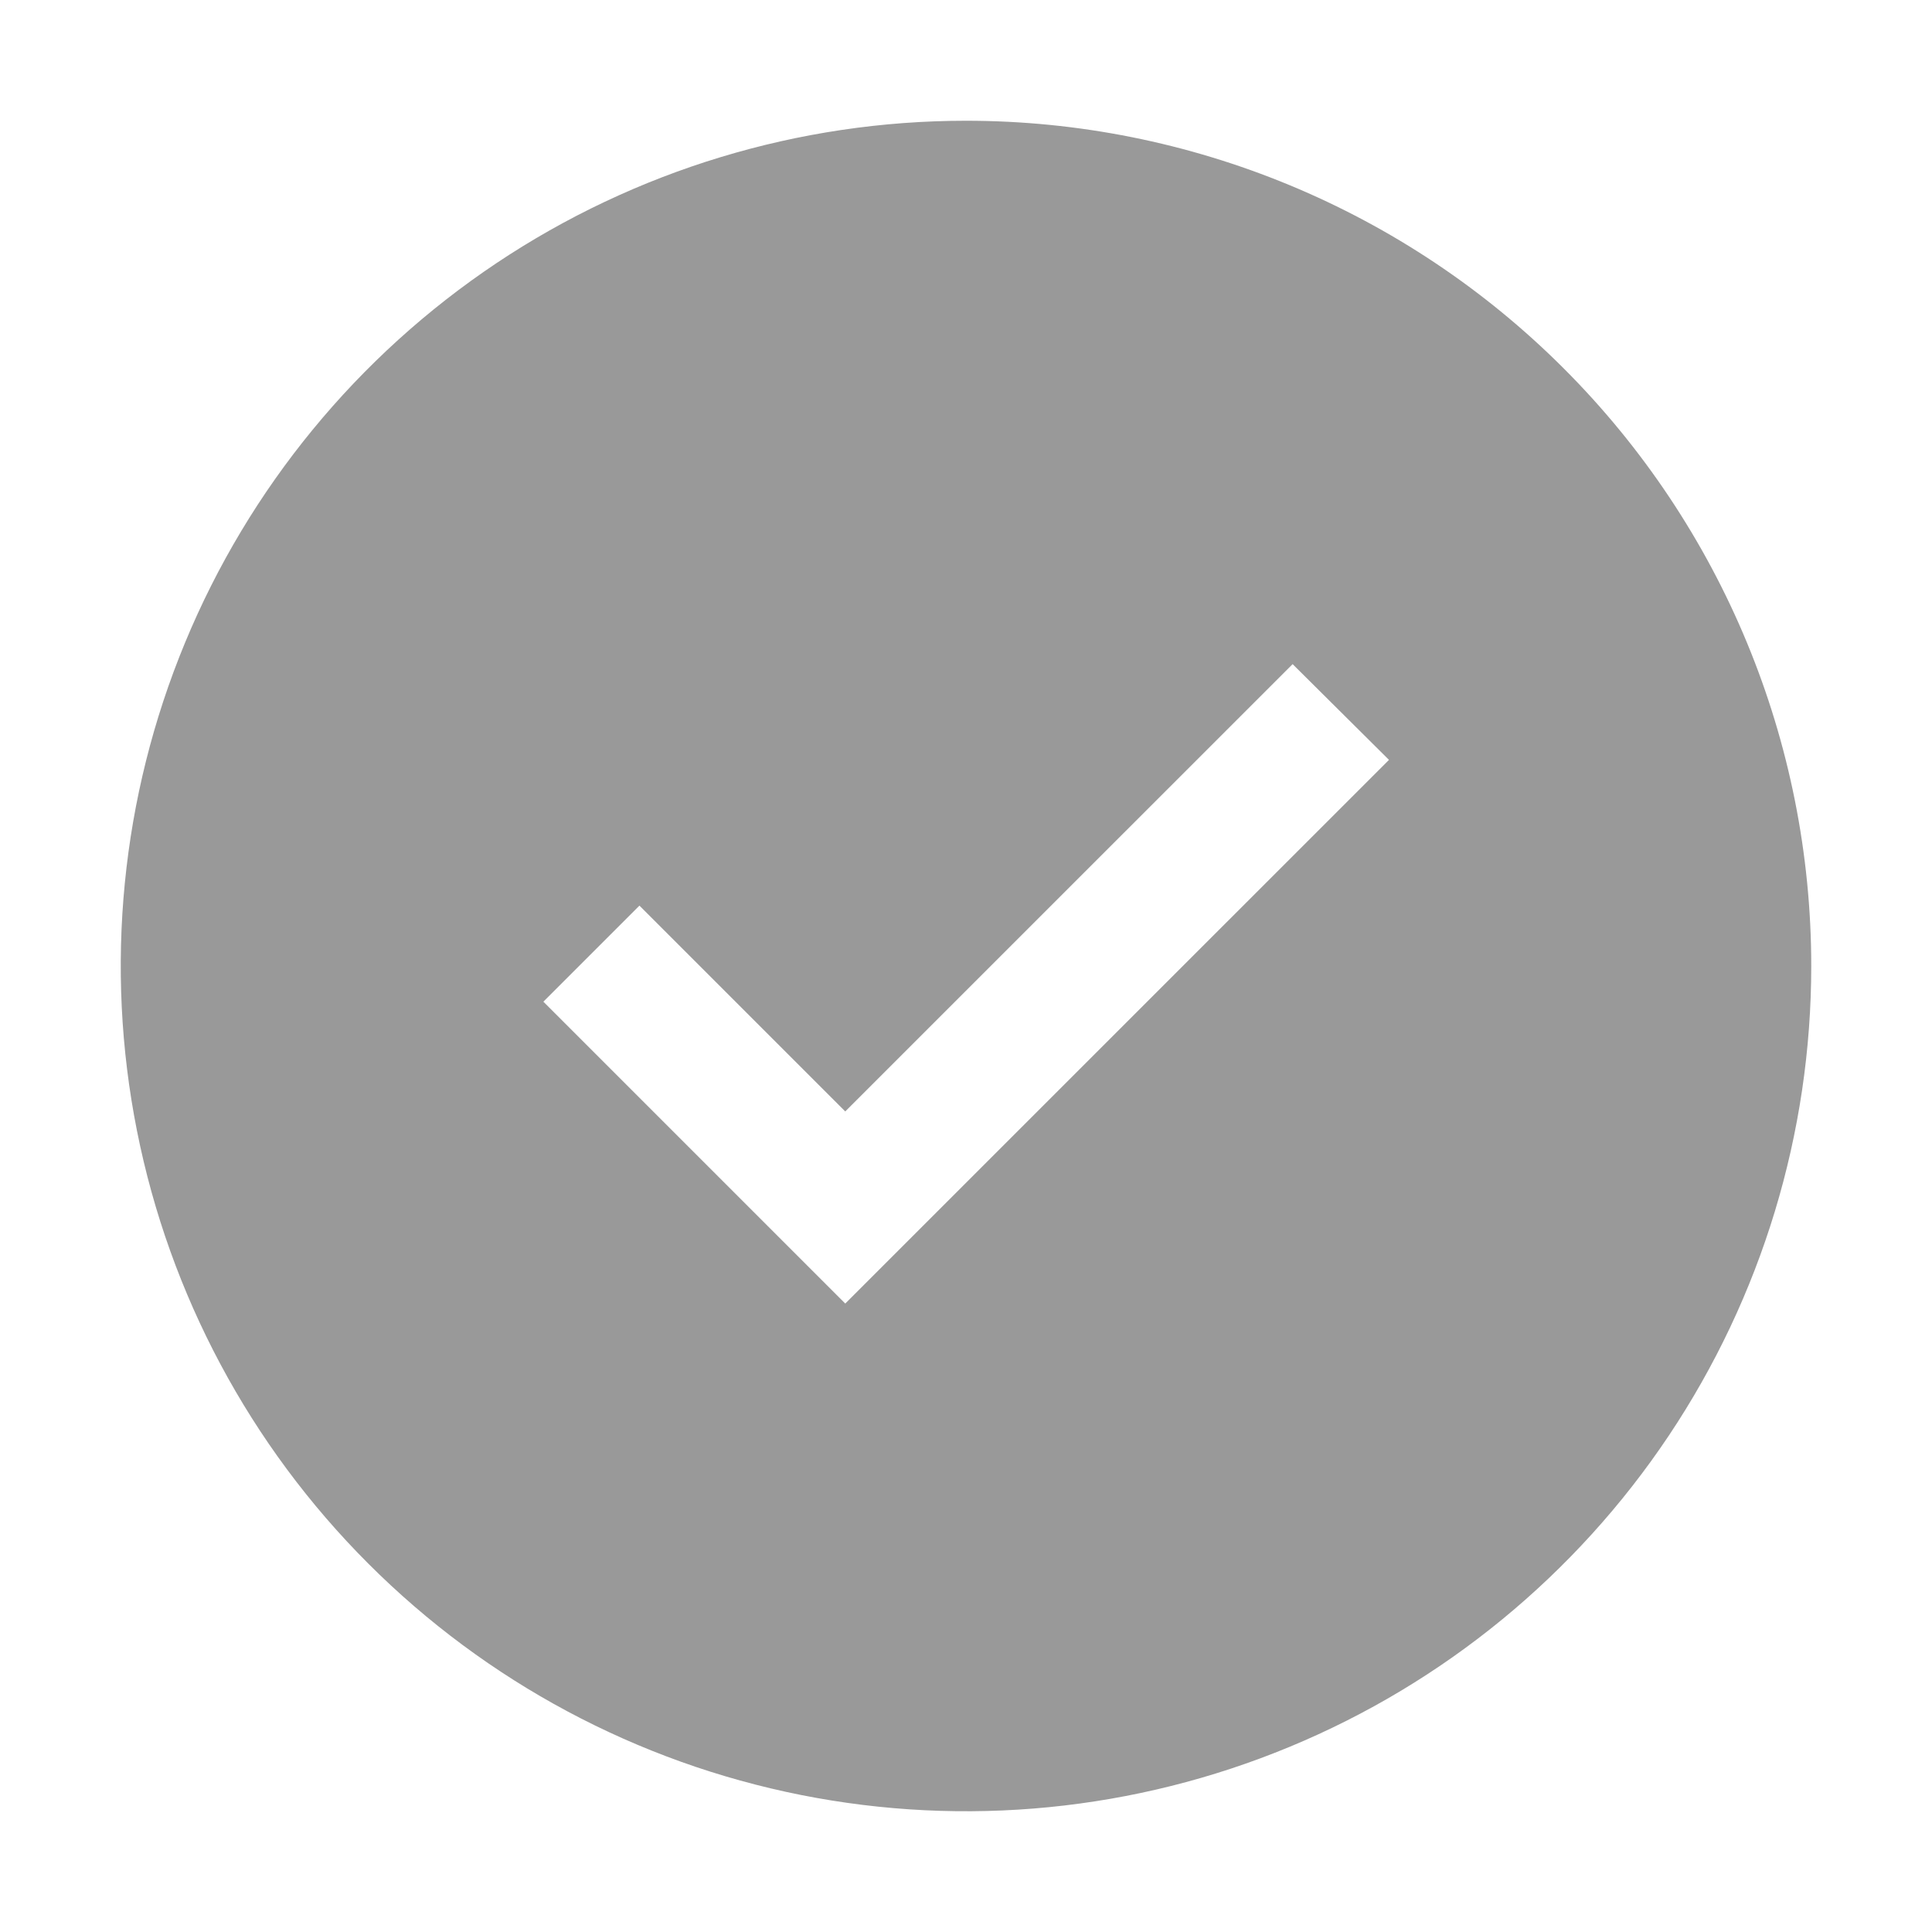
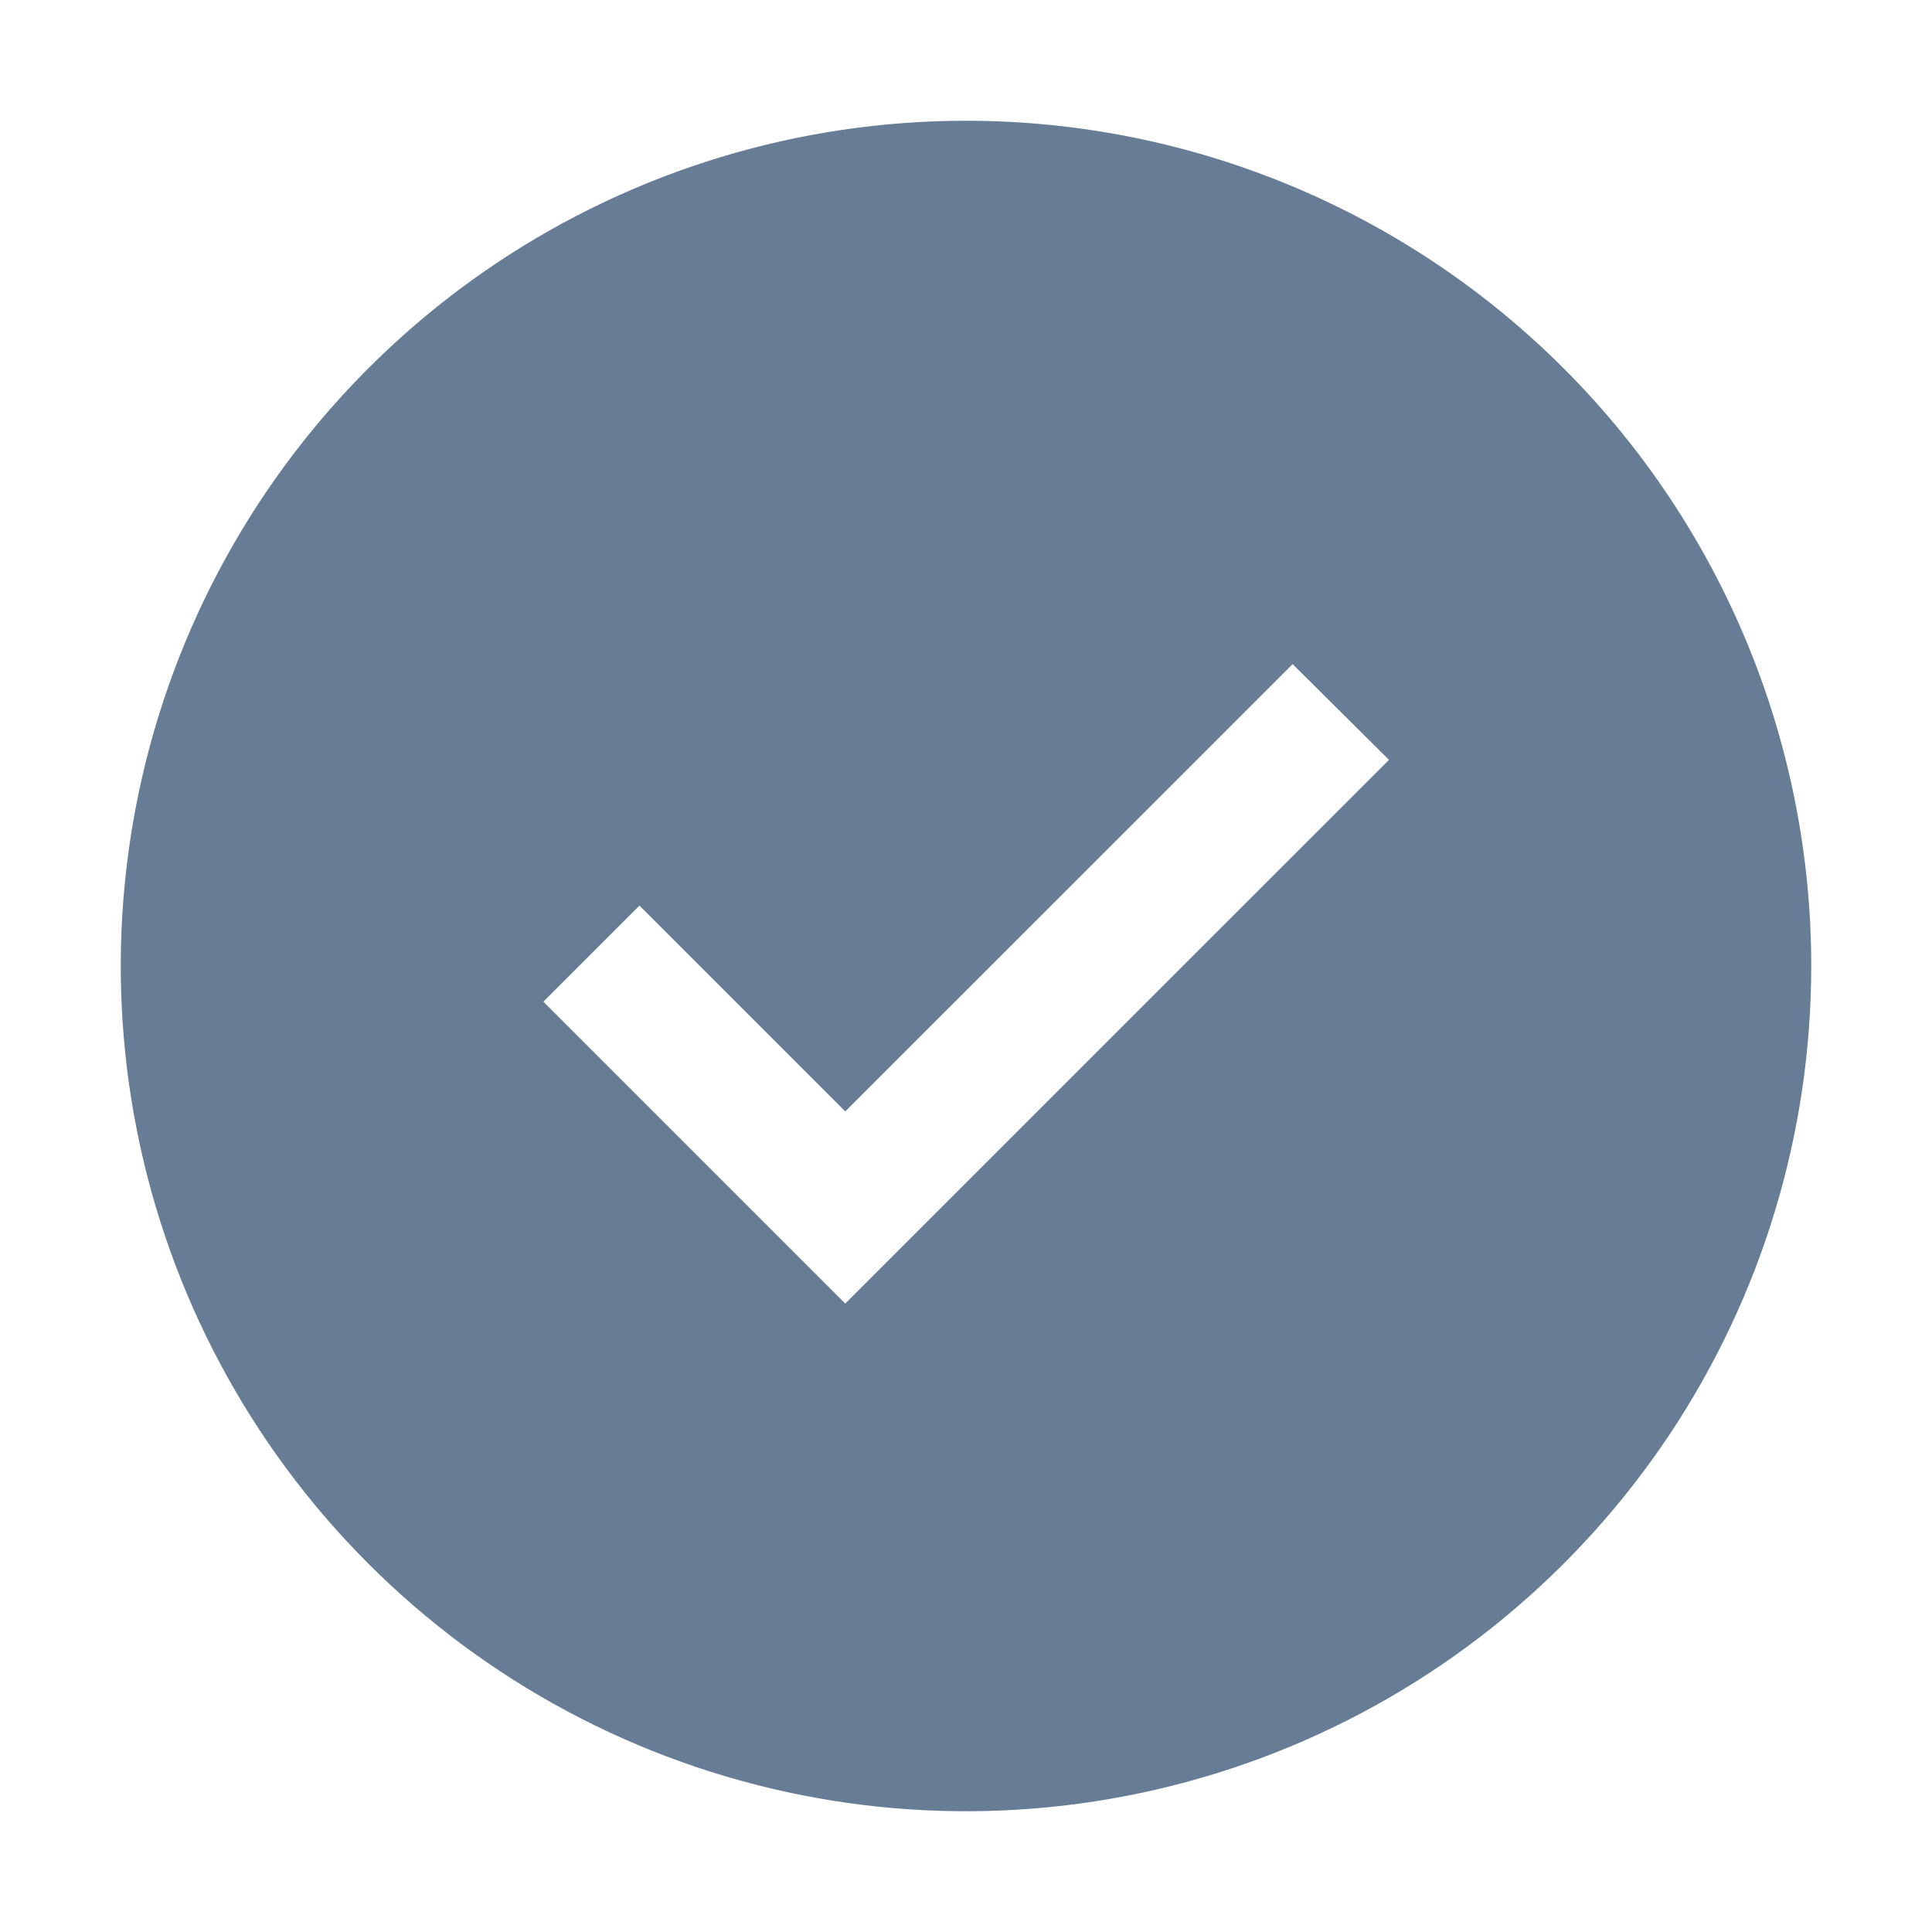
<svg xmlns="http://www.w3.org/2000/svg" width="32" height="32" viewBox="0 0 32 32" fill="none">
-   <path d="M16 2C13.231 2 10.524 2.821 8.222 4.359C5.92 5.898 4.125 8.084 3.066 10.642C2.006 13.201 1.729 16.015 2.269 18.731C2.809 21.447 4.143 23.942 6.101 25.899C8.058 27.857 10.553 29.191 13.269 29.731C15.985 30.271 18.799 29.994 21.358 28.934C23.916 27.875 26.102 26.08 27.641 23.778C29.179 21.476 30 18.769 30 16C30 12.287 28.525 8.726 25.899 6.101C23.274 3.475 19.713 2 16 2V2ZM14 21.591L9 16.591L10.591 15L14 18.409L21.41 11L23.006 12.586L14 21.591Z" fill="black" fill-opacity="0.4" />
+   <path d="M16 2C13.231 2 10.524 2.821 8.222 4.359C5.92 5.898 4.125 8.084 3.066 10.642C2.006 13.201 1.729 16.015 2.269 18.731C2.809 21.447 4.143 23.942 6.101 25.899C8.058 27.857 10.553 29.191 13.269 29.731C15.985 30.271 18.799 29.994 21.358 28.934C23.916 27.875 26.102 26.08 27.641 23.778C29.179 21.476 30 18.769 30 16C30 12.287 28.525 8.726 25.899 6.101C23.274 3.475 19.713 2 16 2V2ZM14 21.591L9 16.591L10.591 15L14 18.409L21.41 11L23.006 12.586L14 21.591Z" fill="#677c95" />
</svg>
